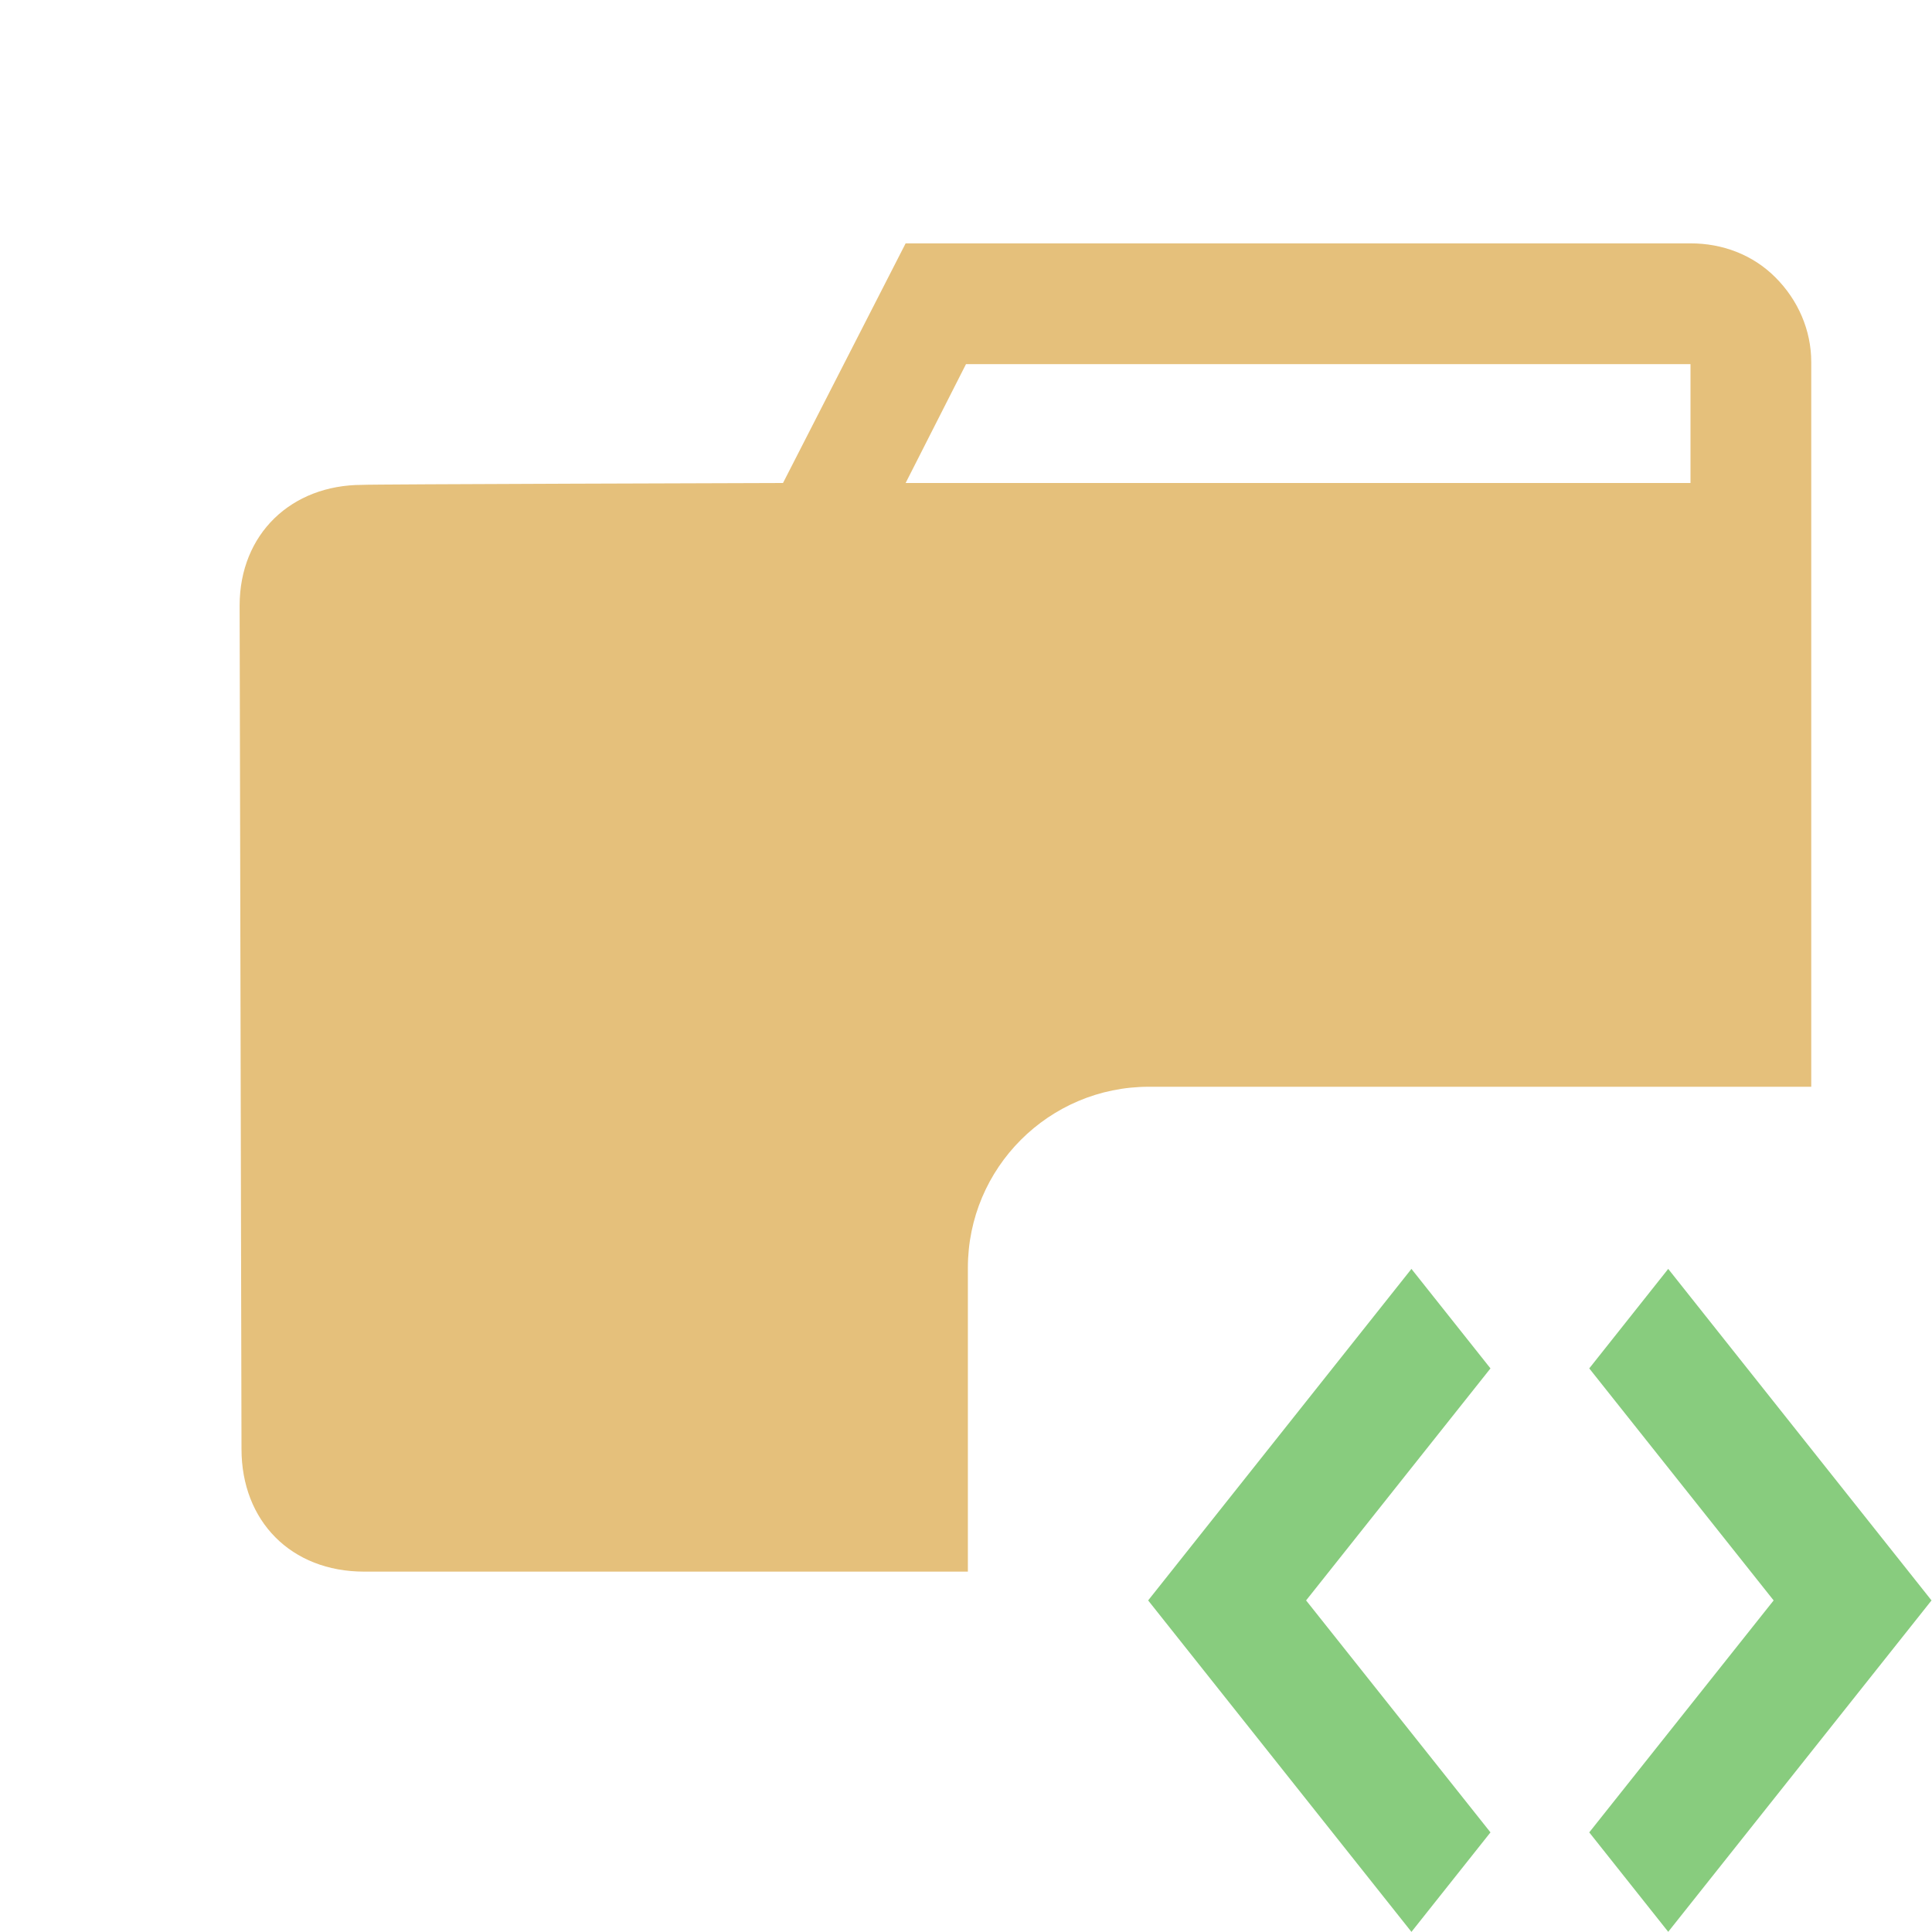
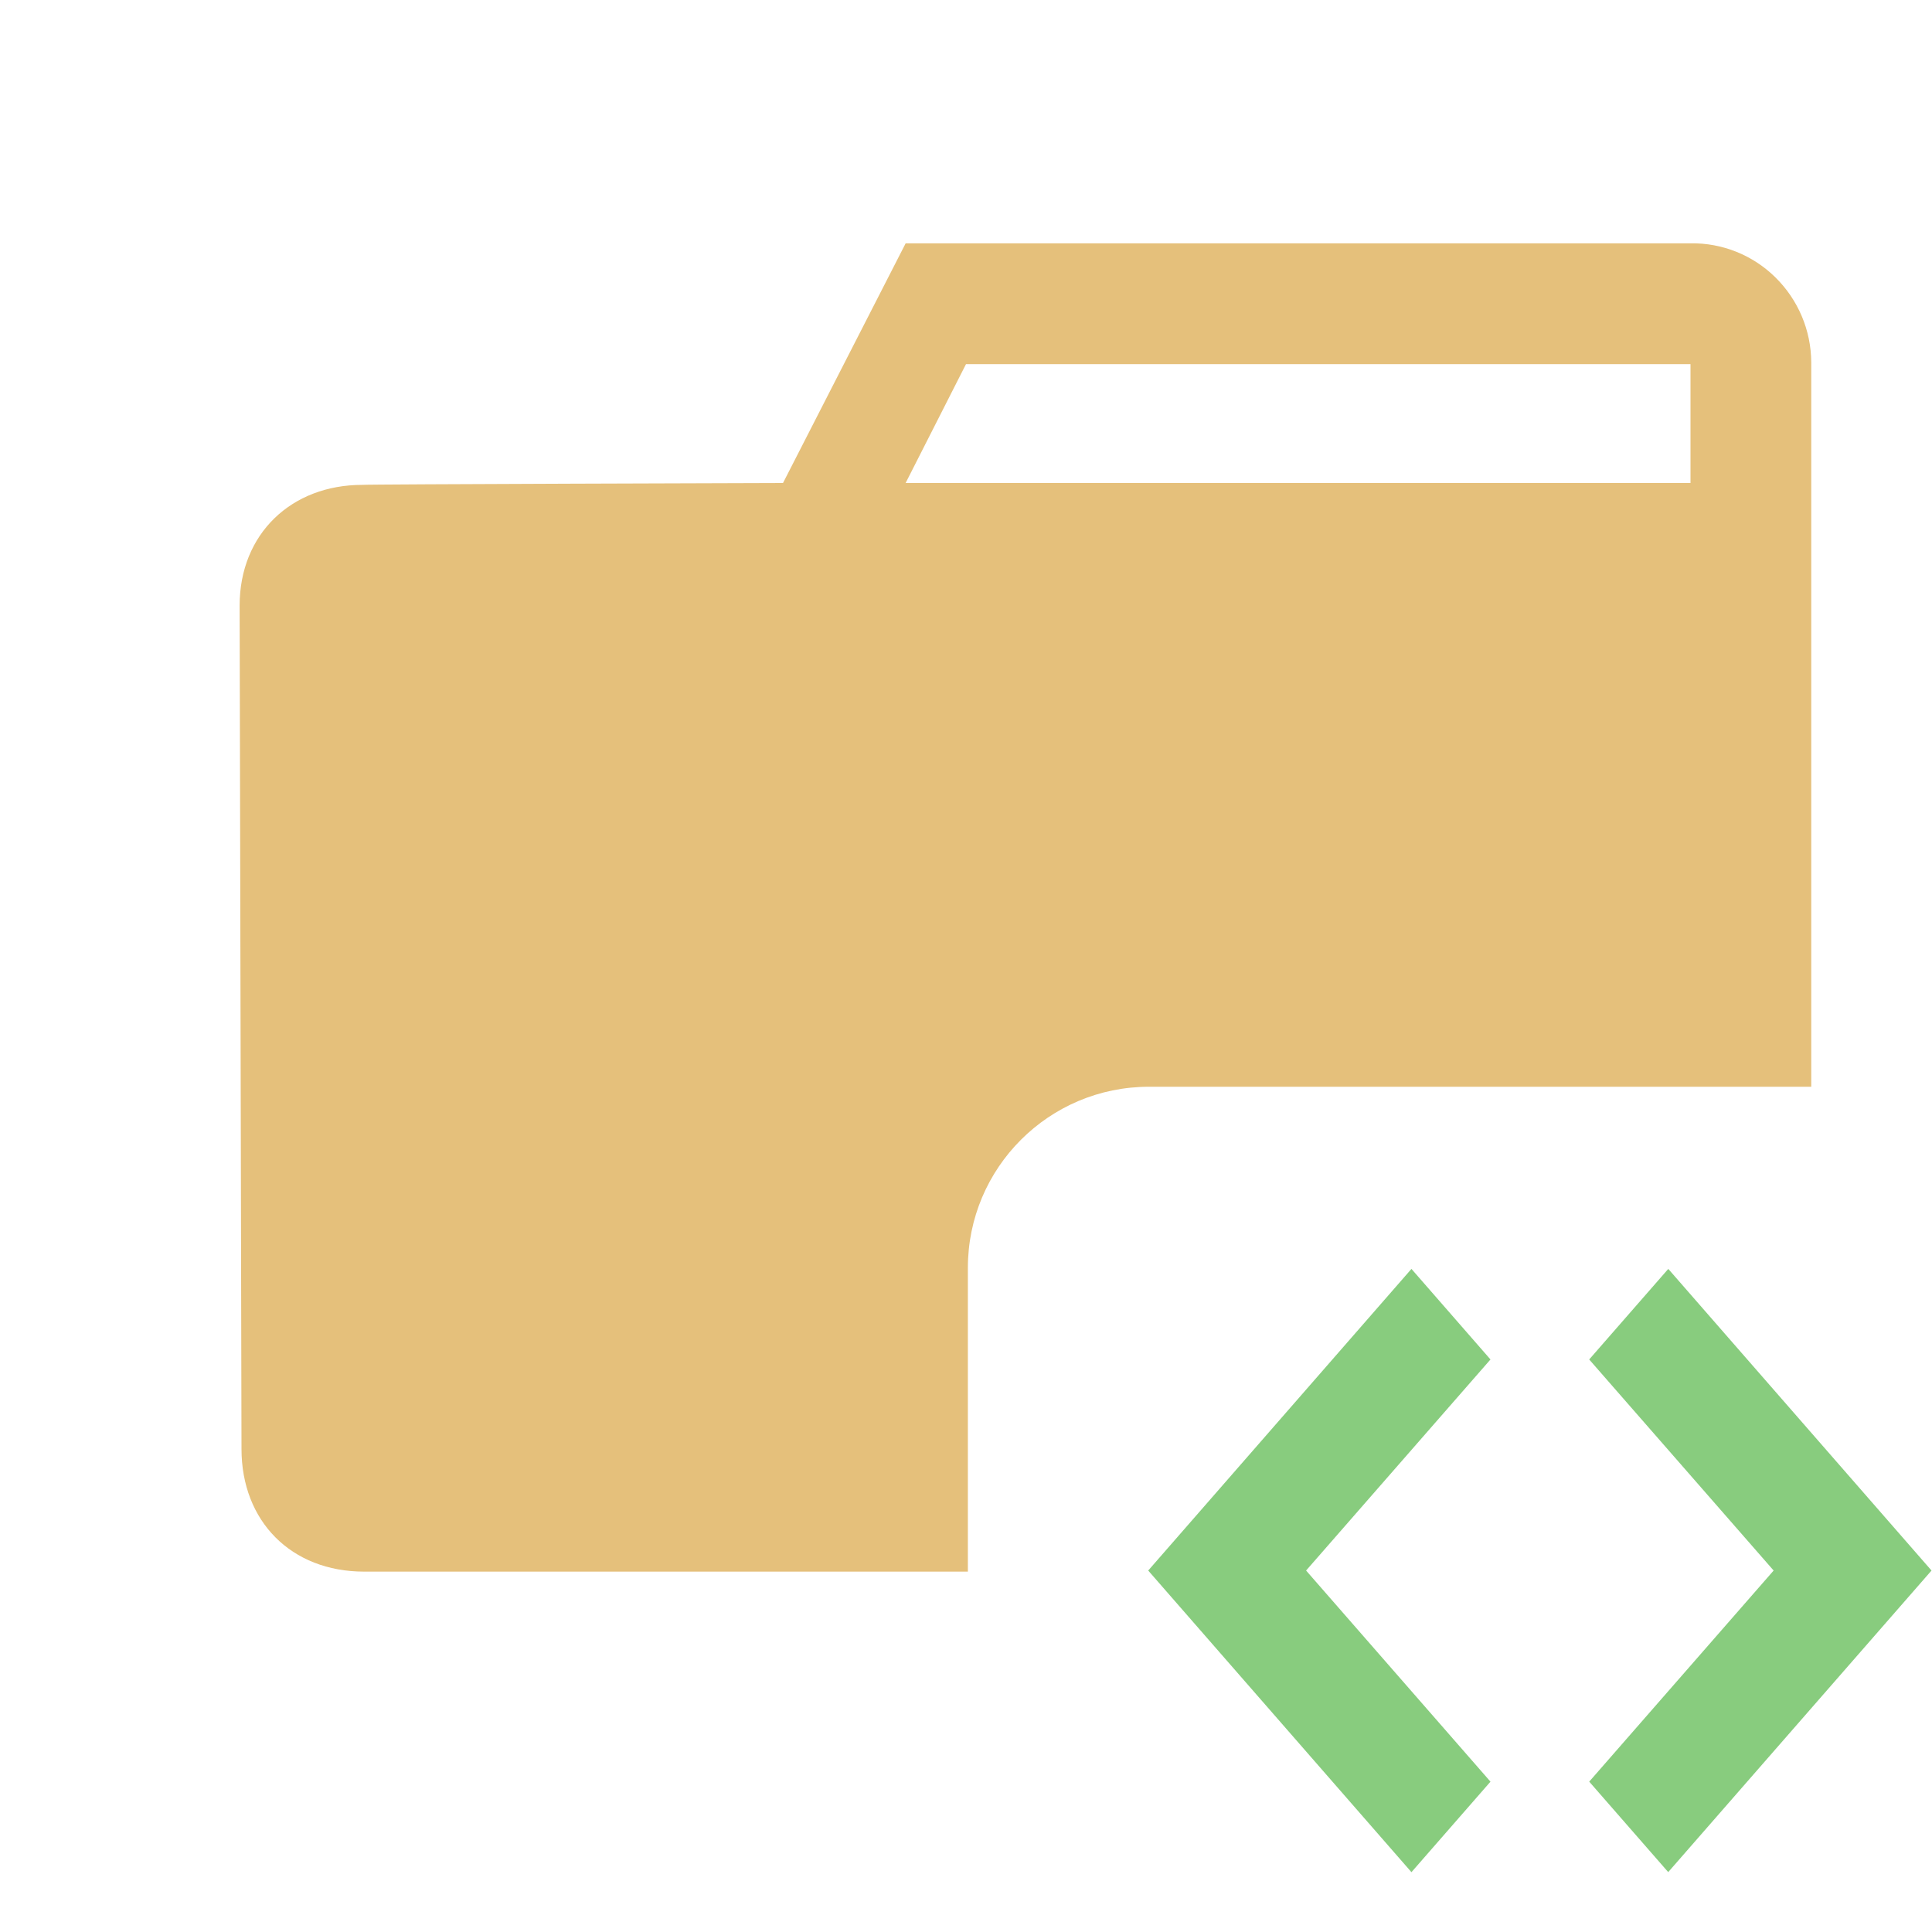
- <svg xmlns="http://www.w3.org/2000/svg" height="100%" stroke-miterlimit="10" style="fill-rule:nonzero;clip-rule:evenodd;stroke-linecap:round;stroke-linejoin:round;" version="1.1" viewBox="0 0 32 32" width="100%" xml:space="preserve">
-   <defs />
-   <clipPath id="ArtboardFrame">
-     <rect height="32" width="32" x="0" y="0" />
+ <svg xmlns="http://www.w3.org/2000/svg" stroke-miterlimit="10" viewBox="0 0 32 32" clip-rule="evenodd" stroke-linecap="round" stroke-linejoin="round">
+   <clipPath id="prefix__a">
+     <path d="M0 0h32v32H0z" />
  </clipPath>
-   <g clip-path="url(#ArtboardFrame)" id="Untitled">
-     <g opacity="0">
-       <path d="M20.266 30.33C20.266 30.633 20.539 30.879 20.876 30.879L28.188 30.879C28.525 30.879 28.798 30.633 28.798 30.33C28.798 30.215 28.755 30.105 28.688 30.018L25.141 24.491L25.141 22.105L23.922 22.105L23.922 24.491L20.376 30.018C20.309 30.105 20.266 30.215 20.266 30.33M20.876 31.975C19.866 31.975 19.047 31.239 19.047 30.33C19.047 30.001 19.157 29.694 19.352 29.436L22.704 24.194L22.704 23.202C22.367 23.202 22.094 22.956 22.094 22.654L22.094 22.105C22.094 21.5 22.64 21.009 23.313 21.009L25.751 21.009C26.424 21.009 26.97 21.5 26.97 22.105L26.97 22.654C26.97 22.956 26.697 23.202 26.36 23.202L26.36 24.194L29.712 29.436C29.907 29.694 30.017 30.001 30.017 30.33C30.017 31.239 29.198 31.975 28.188 31.975L20.876 31.975M19.966 30.012L23.122 24.946L23.485 22.965L23.558 21.862L24.789 21.48L25.792 21.797L25.872 23.464L26.012 24.863L27.646 27.068L29.254 29.443L29.646 30.793L27.658 31.515C27.658 31.515 21 31.47 20.974 31.47C20.947 31.47 19.904 30.836 19.904 30.836L19.966 30.012Z" fill="#aa87cc" fill-rule="nonzero" opacity="1" stroke="none" />
-     </g>
-     <path d="M27.632 21.015L22.81 25.449L20.115 23.417L19.001 24.066L21.657 26.507L19.001 28.948L20.115 29.598L22.81 27.567L27.632 31.998L29.985 30.856L29.985 22.157L27.632 21.015ZM27.632 23.931L27.632 29.082L24.214 26.506L27.632 23.931Z" fill="#2196f3" fill-rule="nonzero" opacity="0" stroke="none" />
-     <g opacity="1">
-       <path d="M26.323 30.35L27.631 31.997L31.992 26.508L27.631 21.017L26.323 22.665L29.377 26.508L26.323 30.35ZM24.687 22.665L23.378 21.017L19.017 26.508L23.378 31.998L24.687 30.35L21.633 26.508L24.687 22.665Z" fill="#88cc7e" fill-rule="nonzero" opacity="1" stroke="none" />
-     </g>
-     <path d="M15 4.031L13 8.031C13 8.031 6 8.02 6 8.031C4.827 8.031 4 8.841 4 10.031L4 16.031L0 16.031L6 26.031L16.031 26.031L16.031 21C16.031 19.343 17.374 18 19.031 18L23.188 18L22 16.031L6 16.031L6 10.031L14 10.031L16 6.031L28 6.031L28 18L30 18L30 6.031C30 4.926 29.104 4.031 28 4.031C28 4.031 15 4.031 15 4.031Z" fill="#e5c07b" fill-rule="nonzero" opacity="0" stroke="none" />
-     <path d="M15 4.031L12.969 8C12.969 8 6 8.02 6 8.031C4.828 8.031 3.969 8.841 3.969 10.031L4 24C4 25.194 4.821 26.031 6.031 26.031L16.031 26.031L16.031 21C16.031 19.343 17.374 18 19.031 18L30 18L30 6C30.001 5.47 29.781 4.968 29.406 4.594C29.032 4.219 28.529 4.03 28 4.031L15 4.031ZM16 6.031L28 6.031L28 8L15 8L16 6.031Z" fill="#e5c07b" fill-rule="nonzero" opacity="1" stroke="none" />
-     <path d="M28.004 4.02C28.534 4.019 29.042 4.229 29.416 4.603C29.791 4.978 30 5.486 29.999 6.015L29.992 24.023C29.992 25.18 29.168 26.02 28.004 26.02L28.004 6.02L16.004 6.02L14.994 8.012L29.038 8.002L28.004 26.02L6.017 26.02C4.807 26.02 3.986 25.207 3.986 24.014L3.98 10.043C3.98 8.853 4.834 8.019 6.006 8.019C6.006 8.008 12.974 7.987 12.974 7.987L15.006 4.019L28.006 4.019L28.004 4.02Z" fill="#4d9be9" fill-rule="nonzero" opacity="0" stroke="none" />
-     <path d="M28.011 4.039C29.115 4.039 30.006 4.929 30.006 6.034L30.011 24.039C30.034 24.576 29.831 25.098 29.451 25.478C29.07 25.858 28.548 26.062 28.011 26.039L28.011 6.039L16.011 6.039L14.011 10.039L6.011 10.039L6.011 16.039L22.011 16.039L28.011 26.039L6.011 26.039L0.011 16.039L4.011 16.039L4.011 10.039C4.011 8.849 4.838 8.039 6.011 8.039C6.011 8.028 13.011 8.039 13.011 8.039L15.011 4.039C15.011 4.039 28.011 4.039 28.011 4.039Z" fill="#4d9be9" fill-rule="nonzero" opacity="0" stroke="none" />
-     <path d="M27.209 16.011L21.521 21.242L18.342 18.845L17.028 19.61L20.162 22.49L17.028 25.369L18.342 26.136L21.521 23.74L27.209 28.968L29.985 27.62L29.985 17.359L27.209 16.011ZM27.209 19.451L27.209 25.528L23.177 22.489L27.209 19.451Z" fill="#2196f3" fill-rule="nonzero" opacity="0" stroke="none" />
-     <path d="M19.023 18.005L32.37 18.005C34.026 18.005 35.37 19.349 35.37 21.005L35.37 32.273C35.37 33.93 34.026 35.273 32.37 35.273L19.023 35.273C17.366 35.273 16.023 33.93 16.023 32.273L16.023 21.005C16.023 19.349 17.366 18.005 19.023 18.005Z" fill="#4d9be9" fill-rule="nonzero" opacity="0" stroke="none" />
+   <g clip-path="url(#prefix__a)">
+     <path d="M26.323 29.51l1.308 1.498 4.361-4.995-4.36-4.996-1.31 1.5 3.055 3.496-3.054 3.496zm-1.636-6.993l-1.309-1.5-4.36 4.996 4.36 4.996 1.309-1.499-3.054-3.497 3.054-3.496z" fill="#88cc7e" />
+     <path d="M15 4.031L12.969 8S6 8.02 6 8.031c-1.172 0-2.031.81-2.031 2L4 24c0 1.194.821 2.031 2.031 2.031h10V21a3 3 0 013-3H30V6a1.987 1.987 0 00-.594-1.406A1.957 1.957 0 0028 4.03H15zm1 2h12V8H15l1-1.969z" fill="#e5c07b" />
  </g>
</svg>
